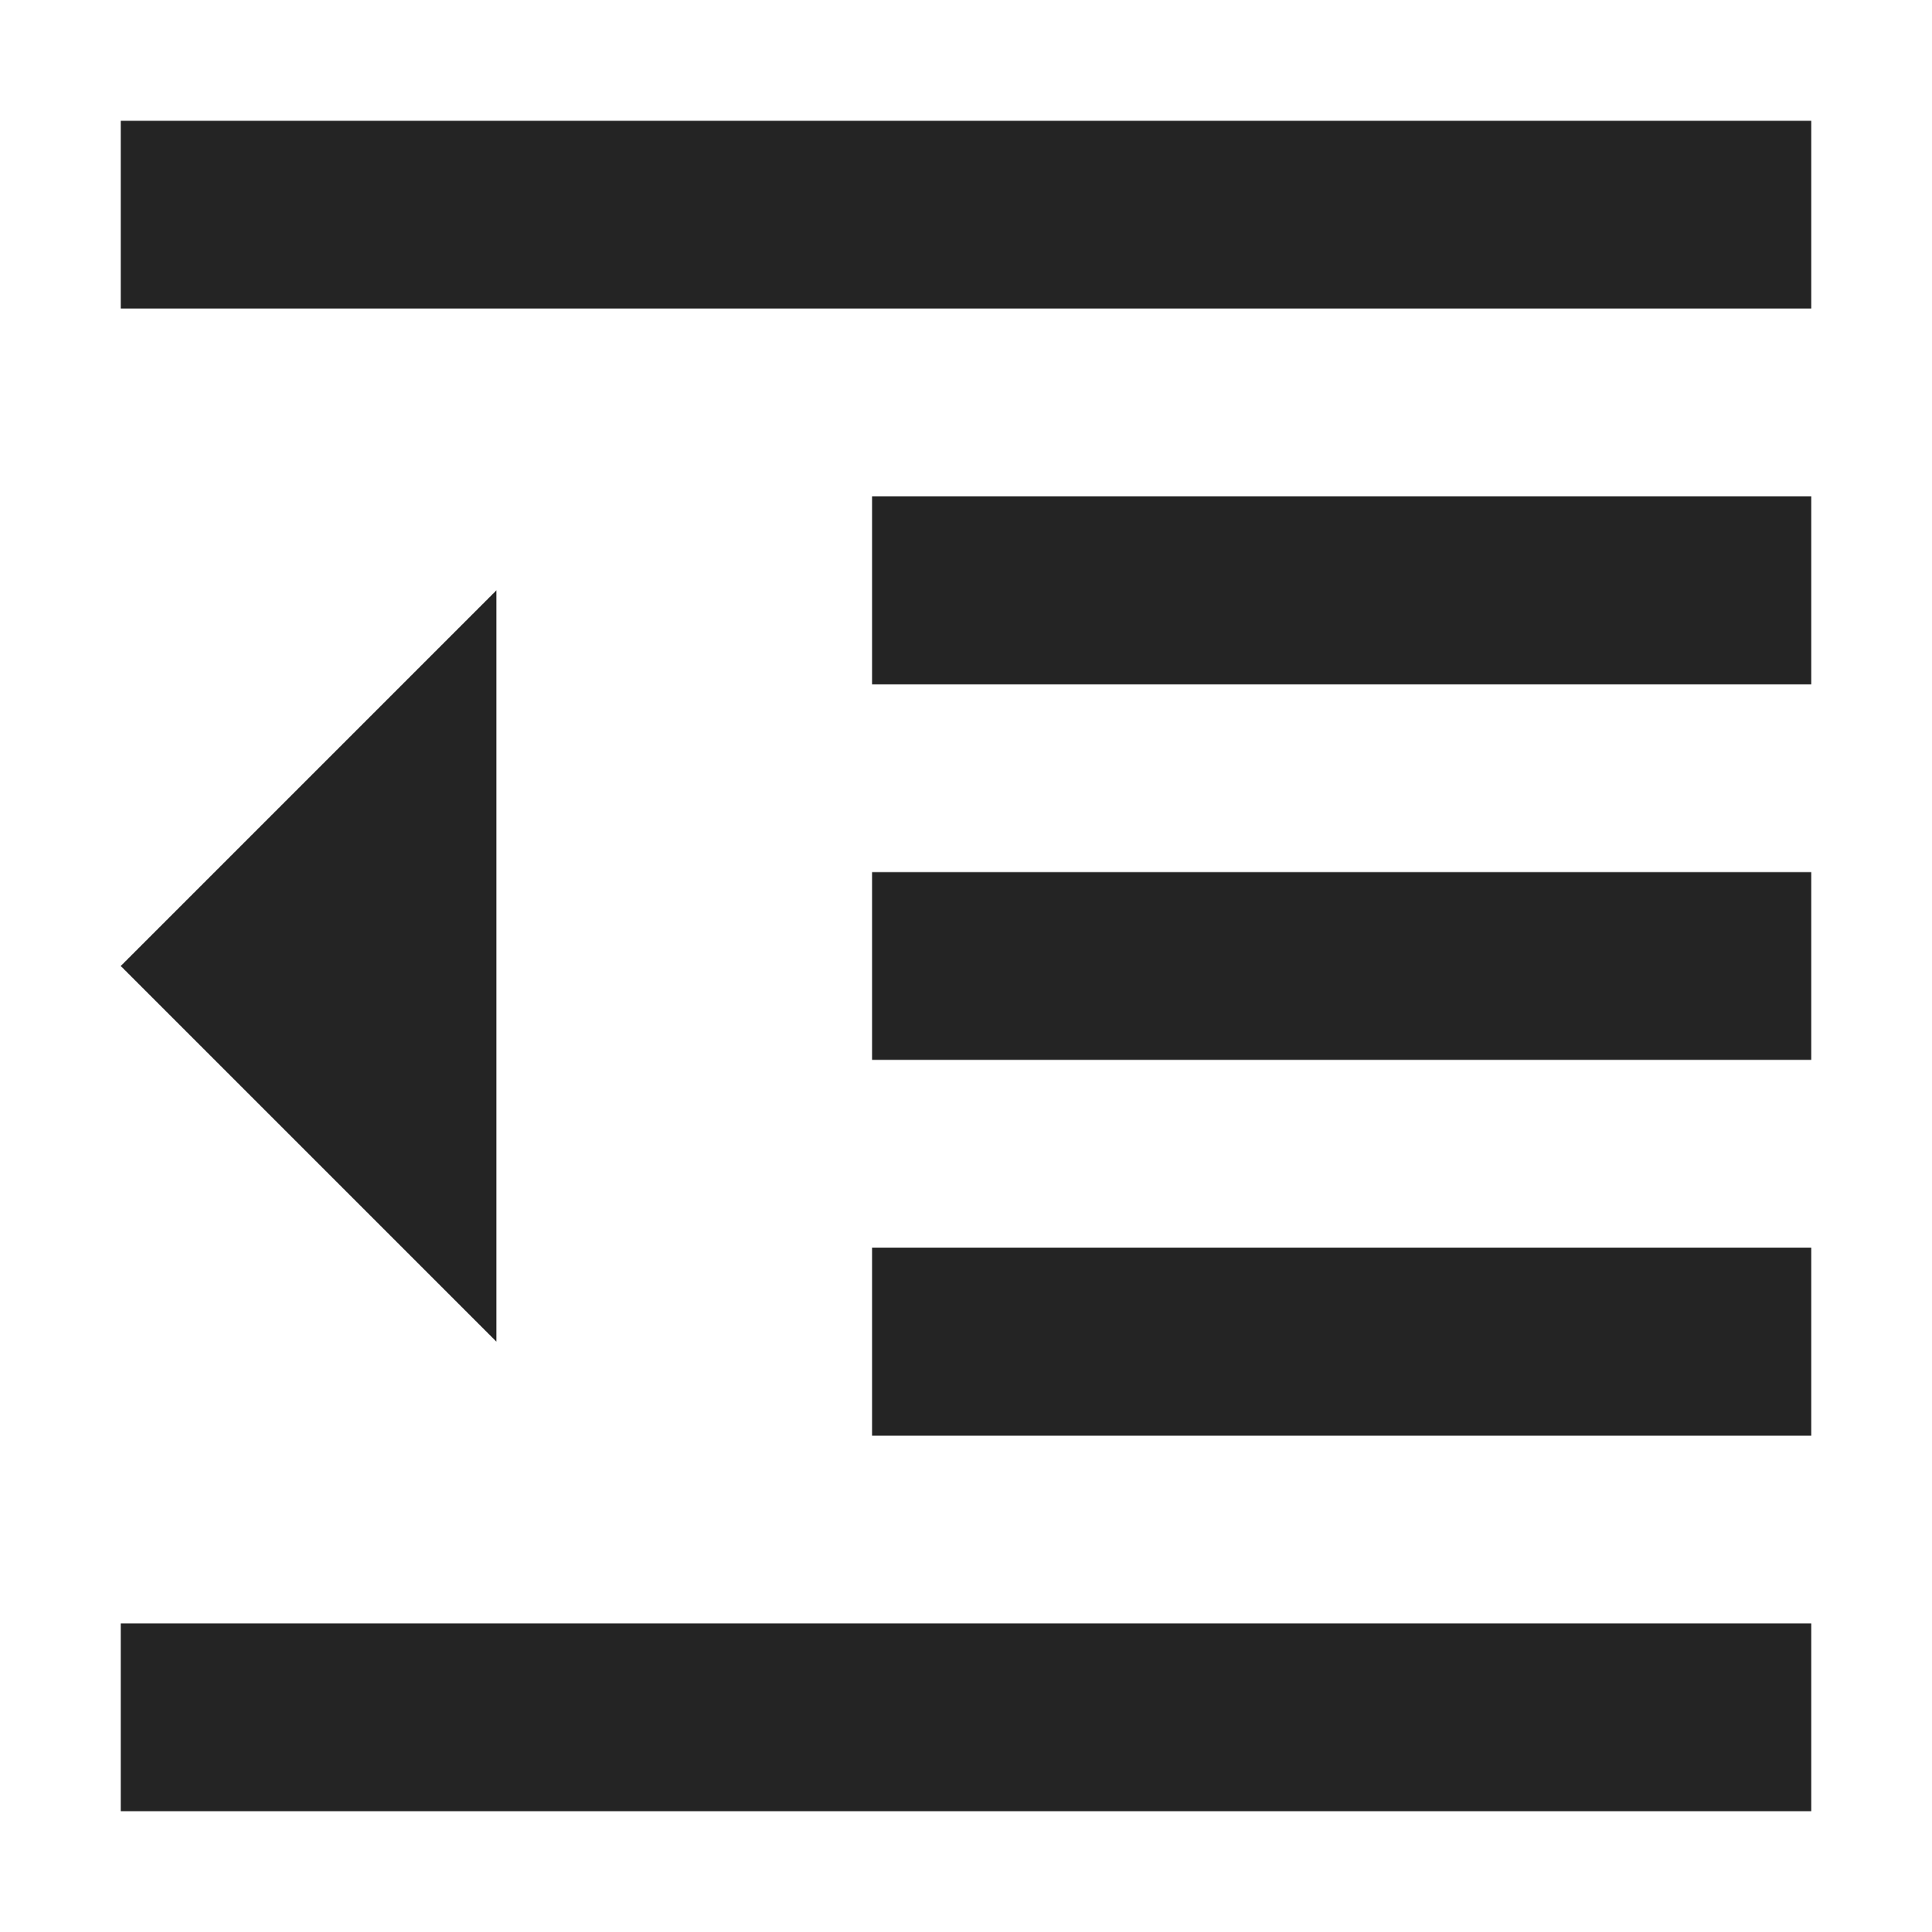
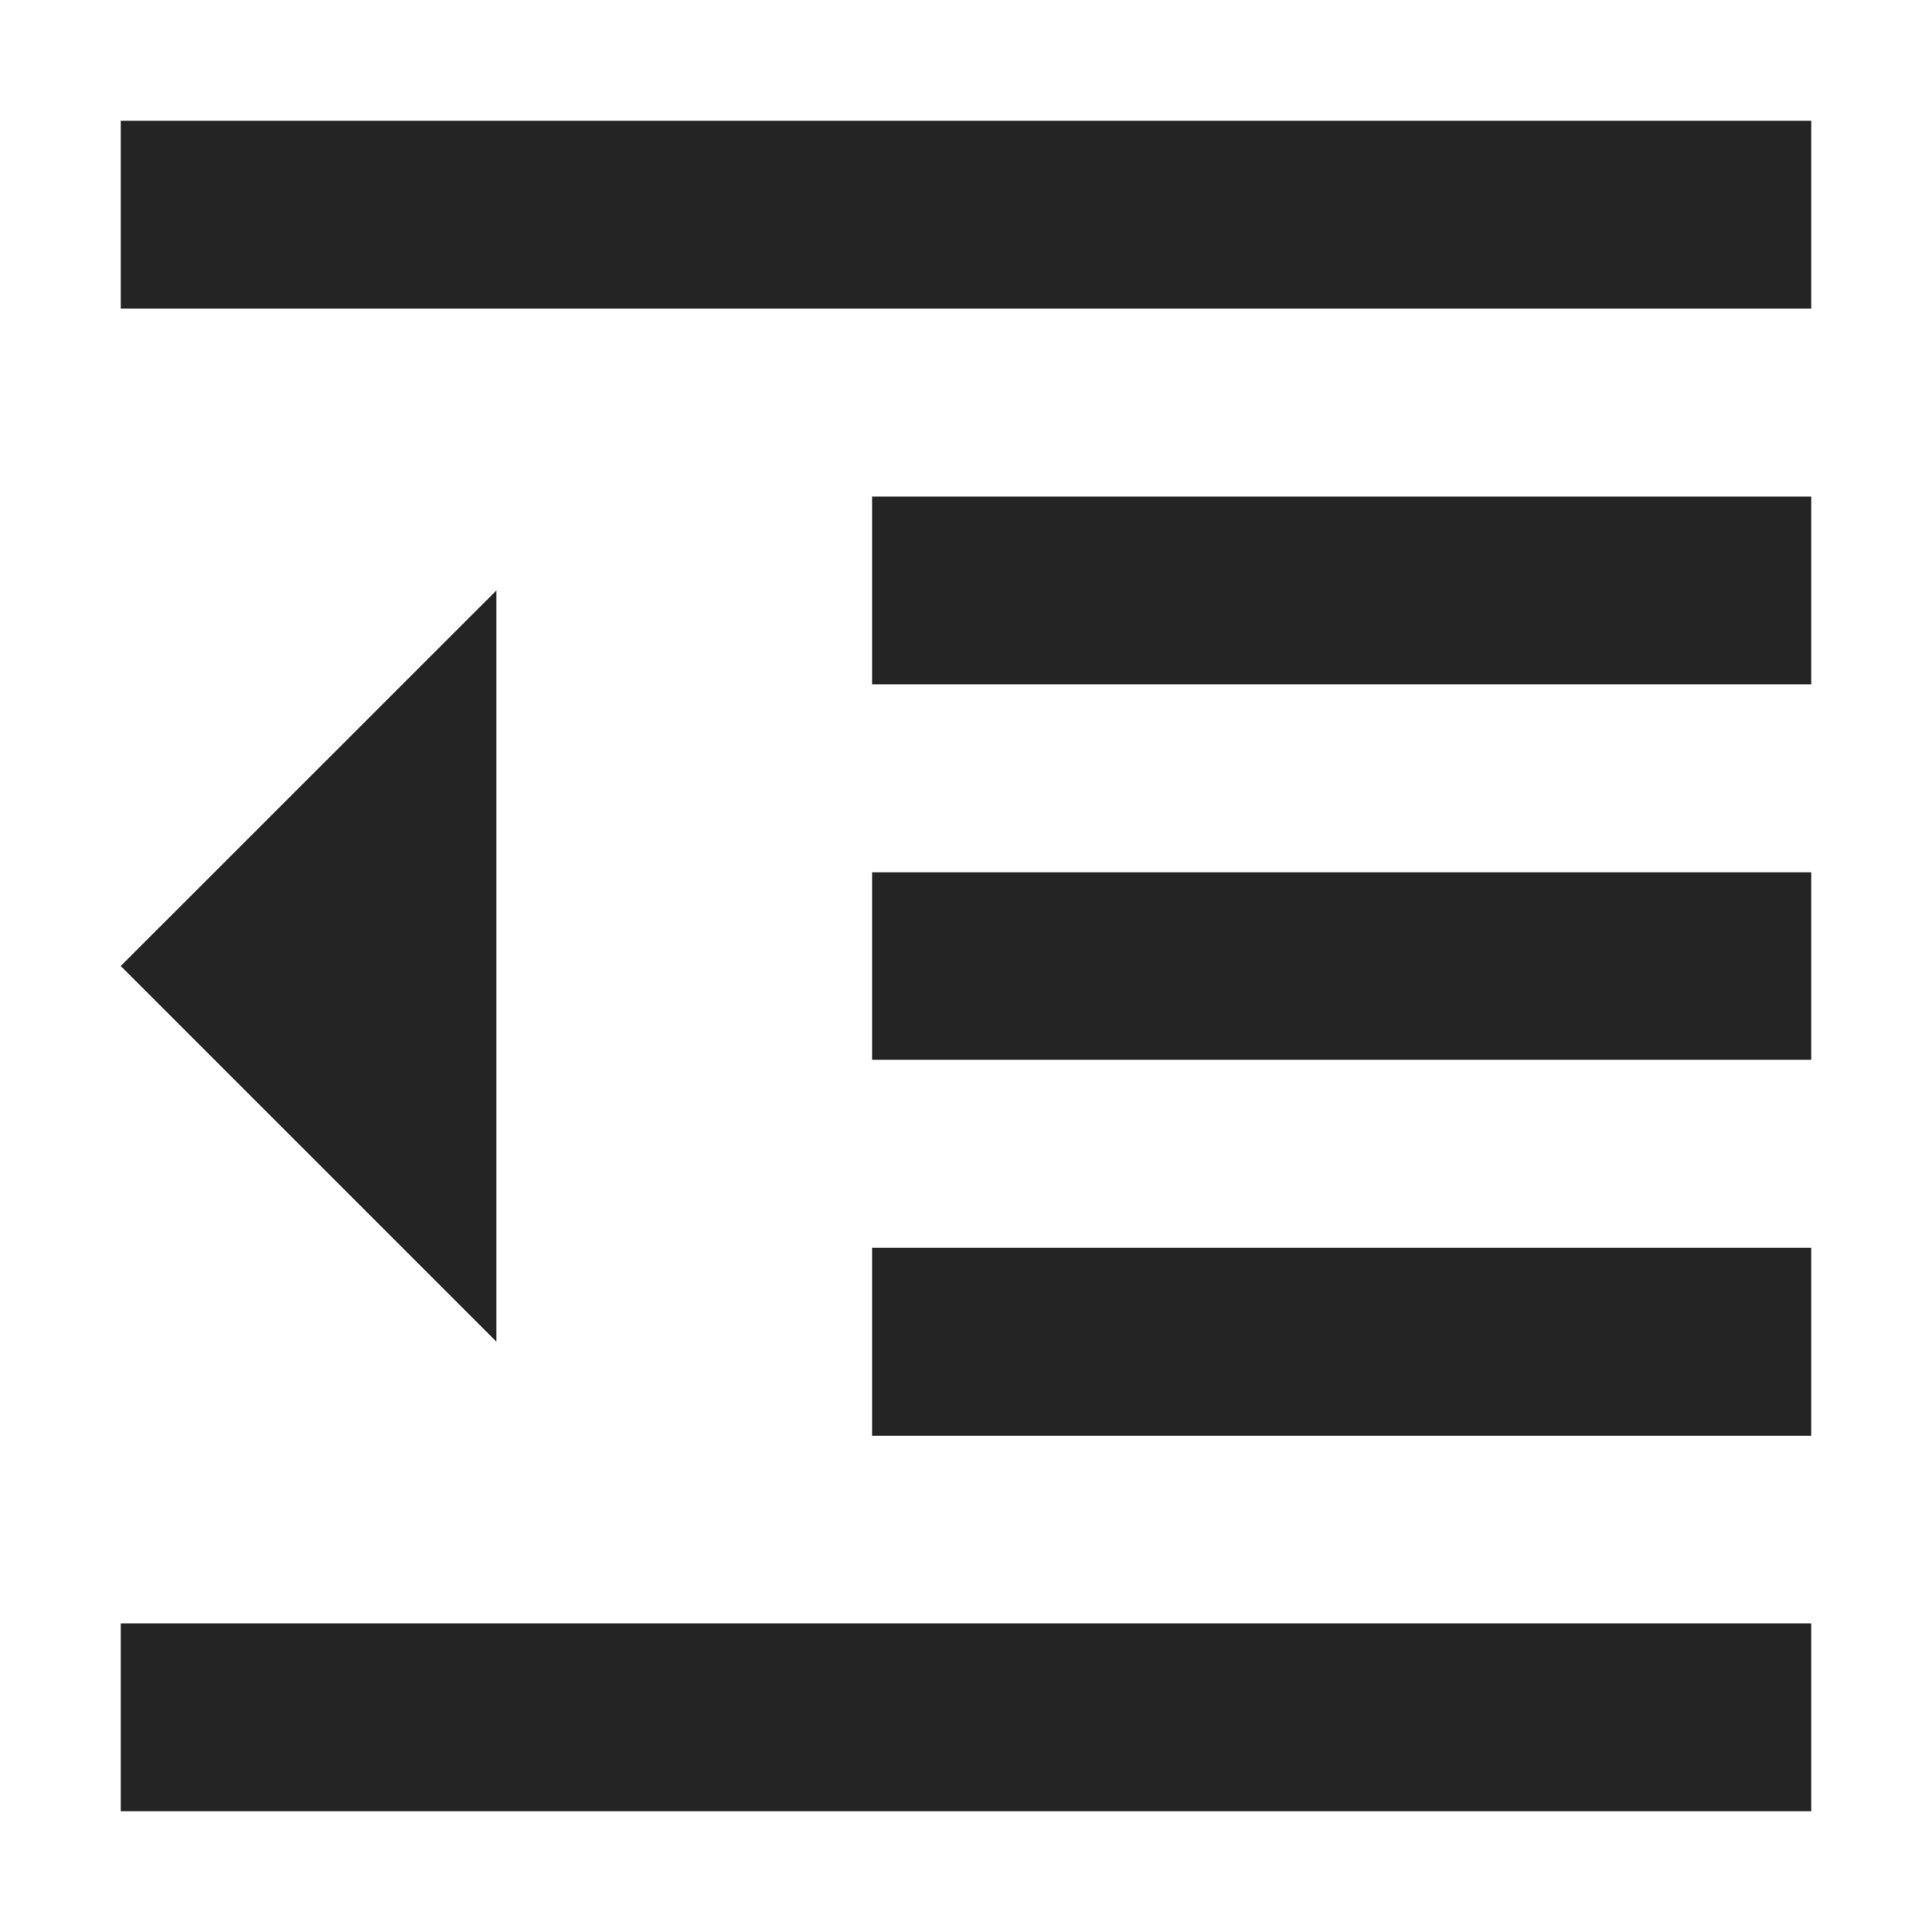
- <svg xmlns="http://www.w3.org/2000/svg" width="16" height="16" viewBox="0 0 16 16" fill="none">
-   <path fill-rule="evenodd" clip-rule="evenodd" d="M7.222 11.889H15V10.333H7.222V11.889ZM1 8L4.111 11.111V4.889L1 8ZM1 15H15V13.444H1V15ZM1 1V2.556H15V1H1ZM7.222 5.667H15V4.111H7.222V5.667ZM7.222 8.778H15V7.222H7.222V8.778Z" fill="#242424" />
+ <svg width="16" height="16" fill="none" viewBox="0 0 16 16">
+   <path fill="#242424" fill-rule="evenodd" d="M7.222 11.89H15v-1.556H7.222v1.556ZM1 8l3.111 3.111V4.89L1 8Zm0 7h14v-1.556H1V15ZM1 1v1.556h14V1H1Zm6.222 4.667H15V4.112H7.222v1.556Zm0 3.11H15V7.224H7.222V8.78Z" clip-rule="evenodd" />
</svg>
